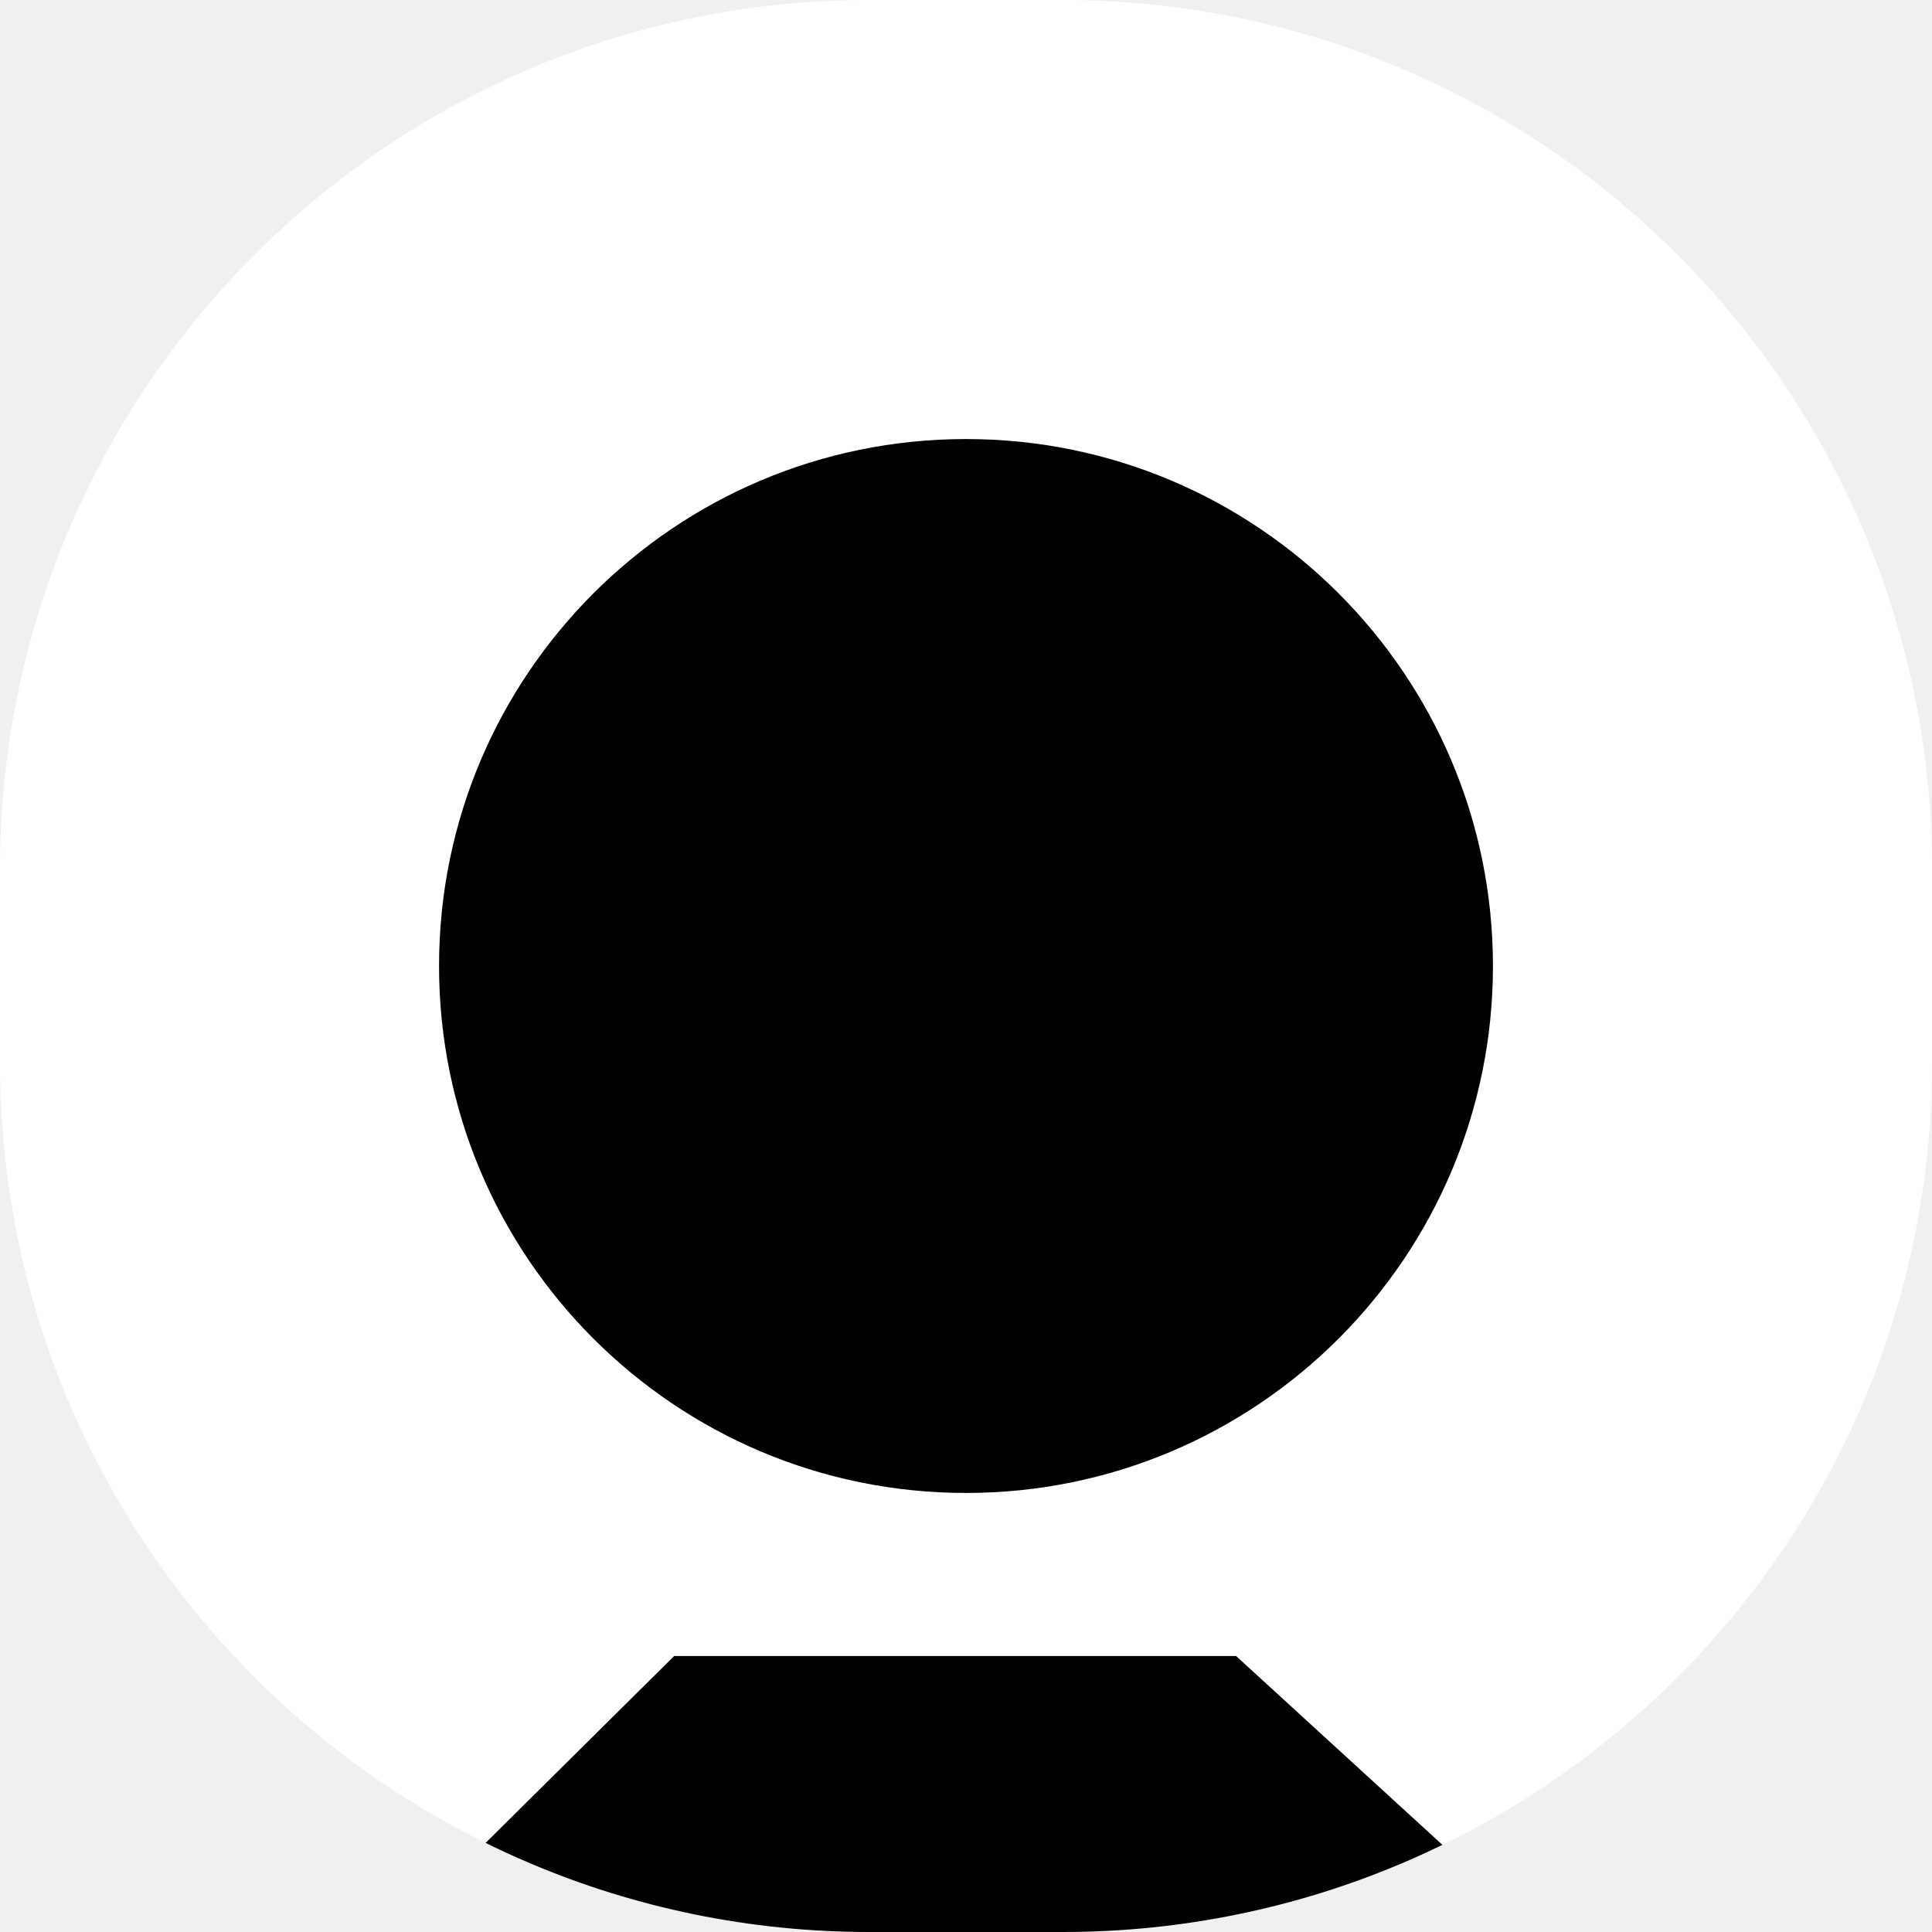
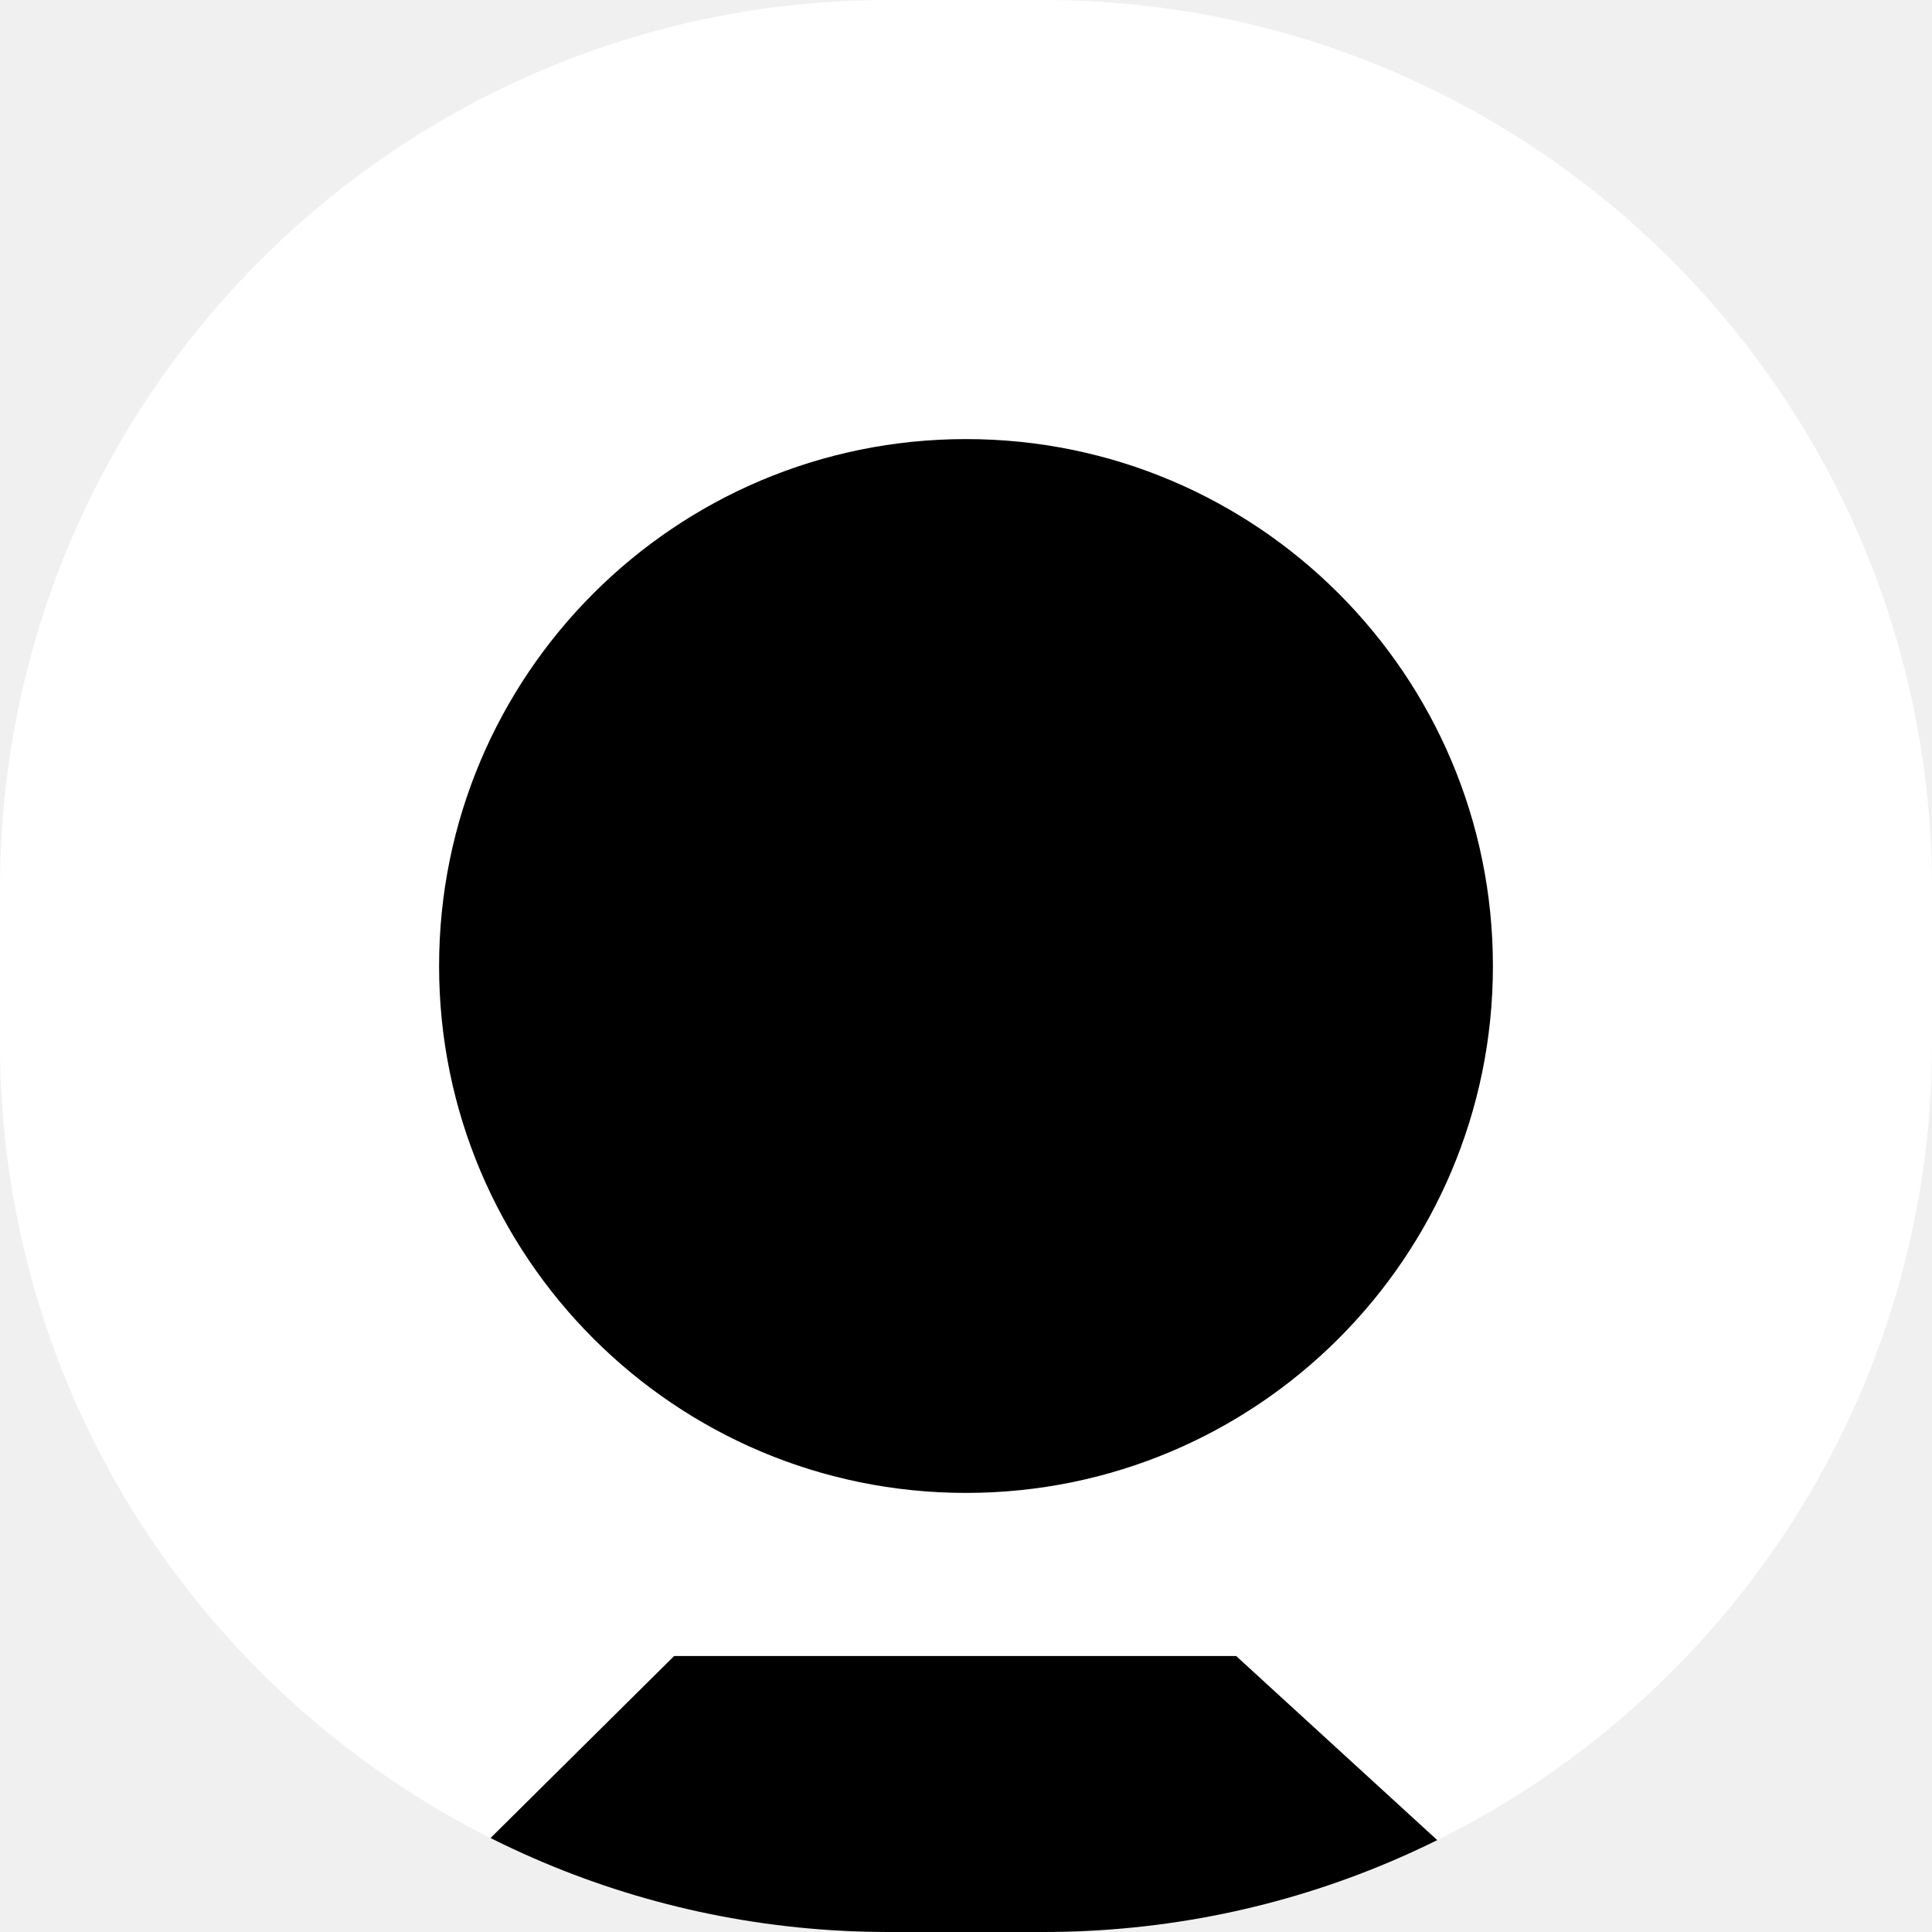
- <svg xmlns="http://www.w3.org/2000/svg" xmlns:xlink="http://www.w3.org/1999/xlink" width="20px" height="20px" viewBox="0 0 20 20" version="1.1">
+ <svg xmlns="http://www.w3.org/2000/svg" xmlns:xlink="http://www.w3.org/1999/xlink" width="100px" height="100px" viewBox="0 0 100 100" version="1.1">
  <defs>
-     <rect id="path-1" x="0" y="0" width="20" height="20" rx="9" />
+     <rect id="path-1" x="0" y="0" width="100" height="100" rx="46" />
+     <rect id="path-3" x="0" y="0" width="100" height="100" rx="46" />
+     <rect id="path-5" x="0" y="0" width="100" height="100" rx="46" />
  </defs>
-   <g id="页面1" stroke="none" stroke-width="1" fill="none" fill-rule="evenodd">
-     <g id="机器充电中" transform="translate(10, 10) rotate(-180) translate(-10, -10) ">
-       <mask id="mask-2" fill="white">
-         <use xlink:href="#path-1" />
-       </mask>
-       <use id="Mask" fill="#FFFFFF" xlink:href="#path-1" />
-       <circle id="Oval" fill="#000000" mask="url(#mask-2)" cx="10" cy="10" r="5.455" />
-       <polygon id="Path" fill="#000000" mask="url(#mask-2)" transform="translate(10, 10) scale(-1, 1) translate(-10, -10) " points="9.048 14.286 9.048 10 7.143 10 10.952 5.714 10.952 10 12.857 10" />
-       <polygon id="Path-6" fill="#000000" mask="url(#mask-2)" points="3.65 -0.396 7.204 2.857 13.021 2.857 15.924 -0.02" />
+   <g id="页面2" stroke="none" stroke-width="1" fill="none" fill-rule="evenodd">
+     <g id="画板">
+       <g id="robot">
+         <g id="机器充电中" transform="translate(50, 50) rotate(-180) translate(-50, -50) ">
+           <g id="Mask" fill="#FFFFFF" fill-rule="nonzero">
+             <rect id="path-1" x="0" y="0" width="100" height="100" rx="46" />
+           </g>
+           <g id="Oval-Clipped">
+             <mask id="mask-2" fill="white">
+               <use xlink:href="#path-1" />
+             </mask>
+             <g id="path-1" />
+             <circle id="Oval" fill="#000000" fill-rule="nonzero" mask="url(#mask-2)" cx="50" cy="50" r="27.273" />
+           </g>
+           <g id="Path-Clipped">
+             <mask id="mask-4" fill="white">
+               <use xlink:href="#path-3" />
+             </mask>
+             <g id="path-1" />
+             <polygon id="Path" fill="#000000" fill-rule="nonzero" mask="url(#mask-4)" transform="translate(50, 50) scale(-1, 1) translate(-50, -50) " points="45.238 71.429 45.238 50 35.714 50 54.761 28.571 54.761 50 64.286 50" />
+           </g>
+           <g id="Path-6-Clipped">
+             <mask id="mask-6" fill="white">
+               <use xlink:href="#path-5" />
+             </mask>
+             <g id="path-1" />
+             <polygon id="Path-6" fill="#000000" fill-rule="nonzero" mask="url(#mask-6)" points="18.248 -1.982 36.018 14.286 65.106 14.286 79.619 -0.1" />
+           </g>
+         </g>
+       </g>
    </g>
  </g>
</svg>
